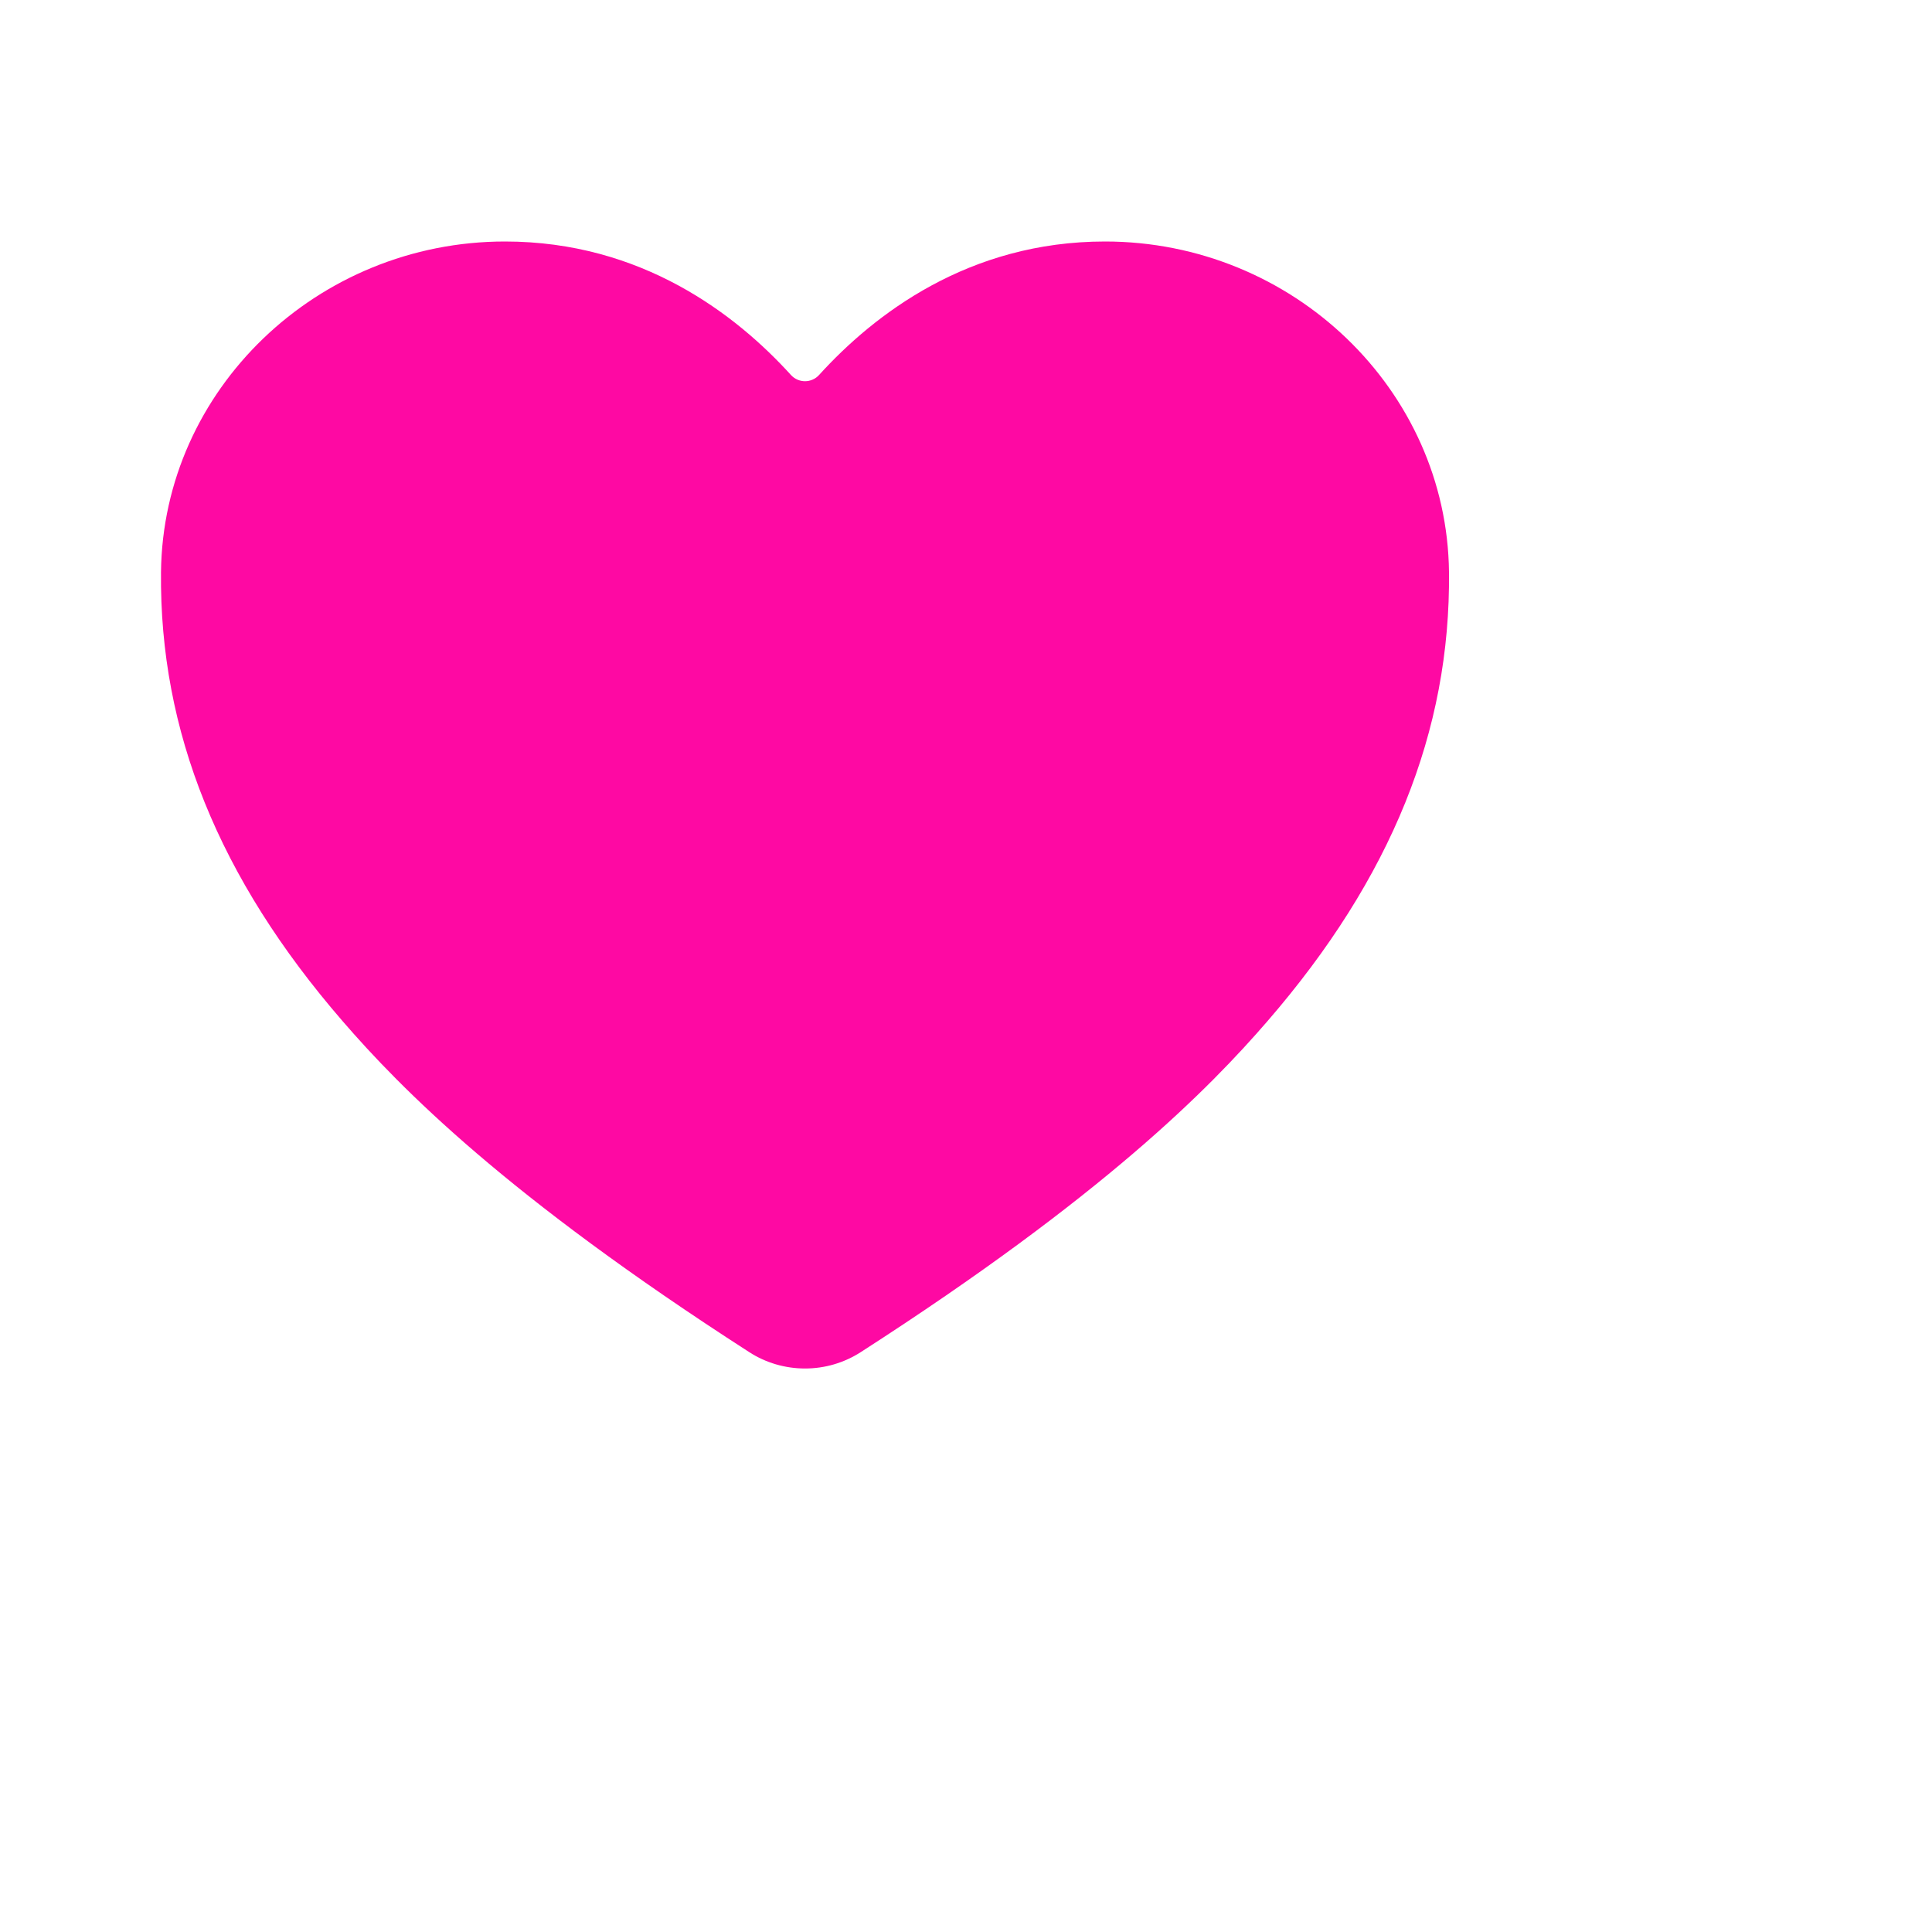
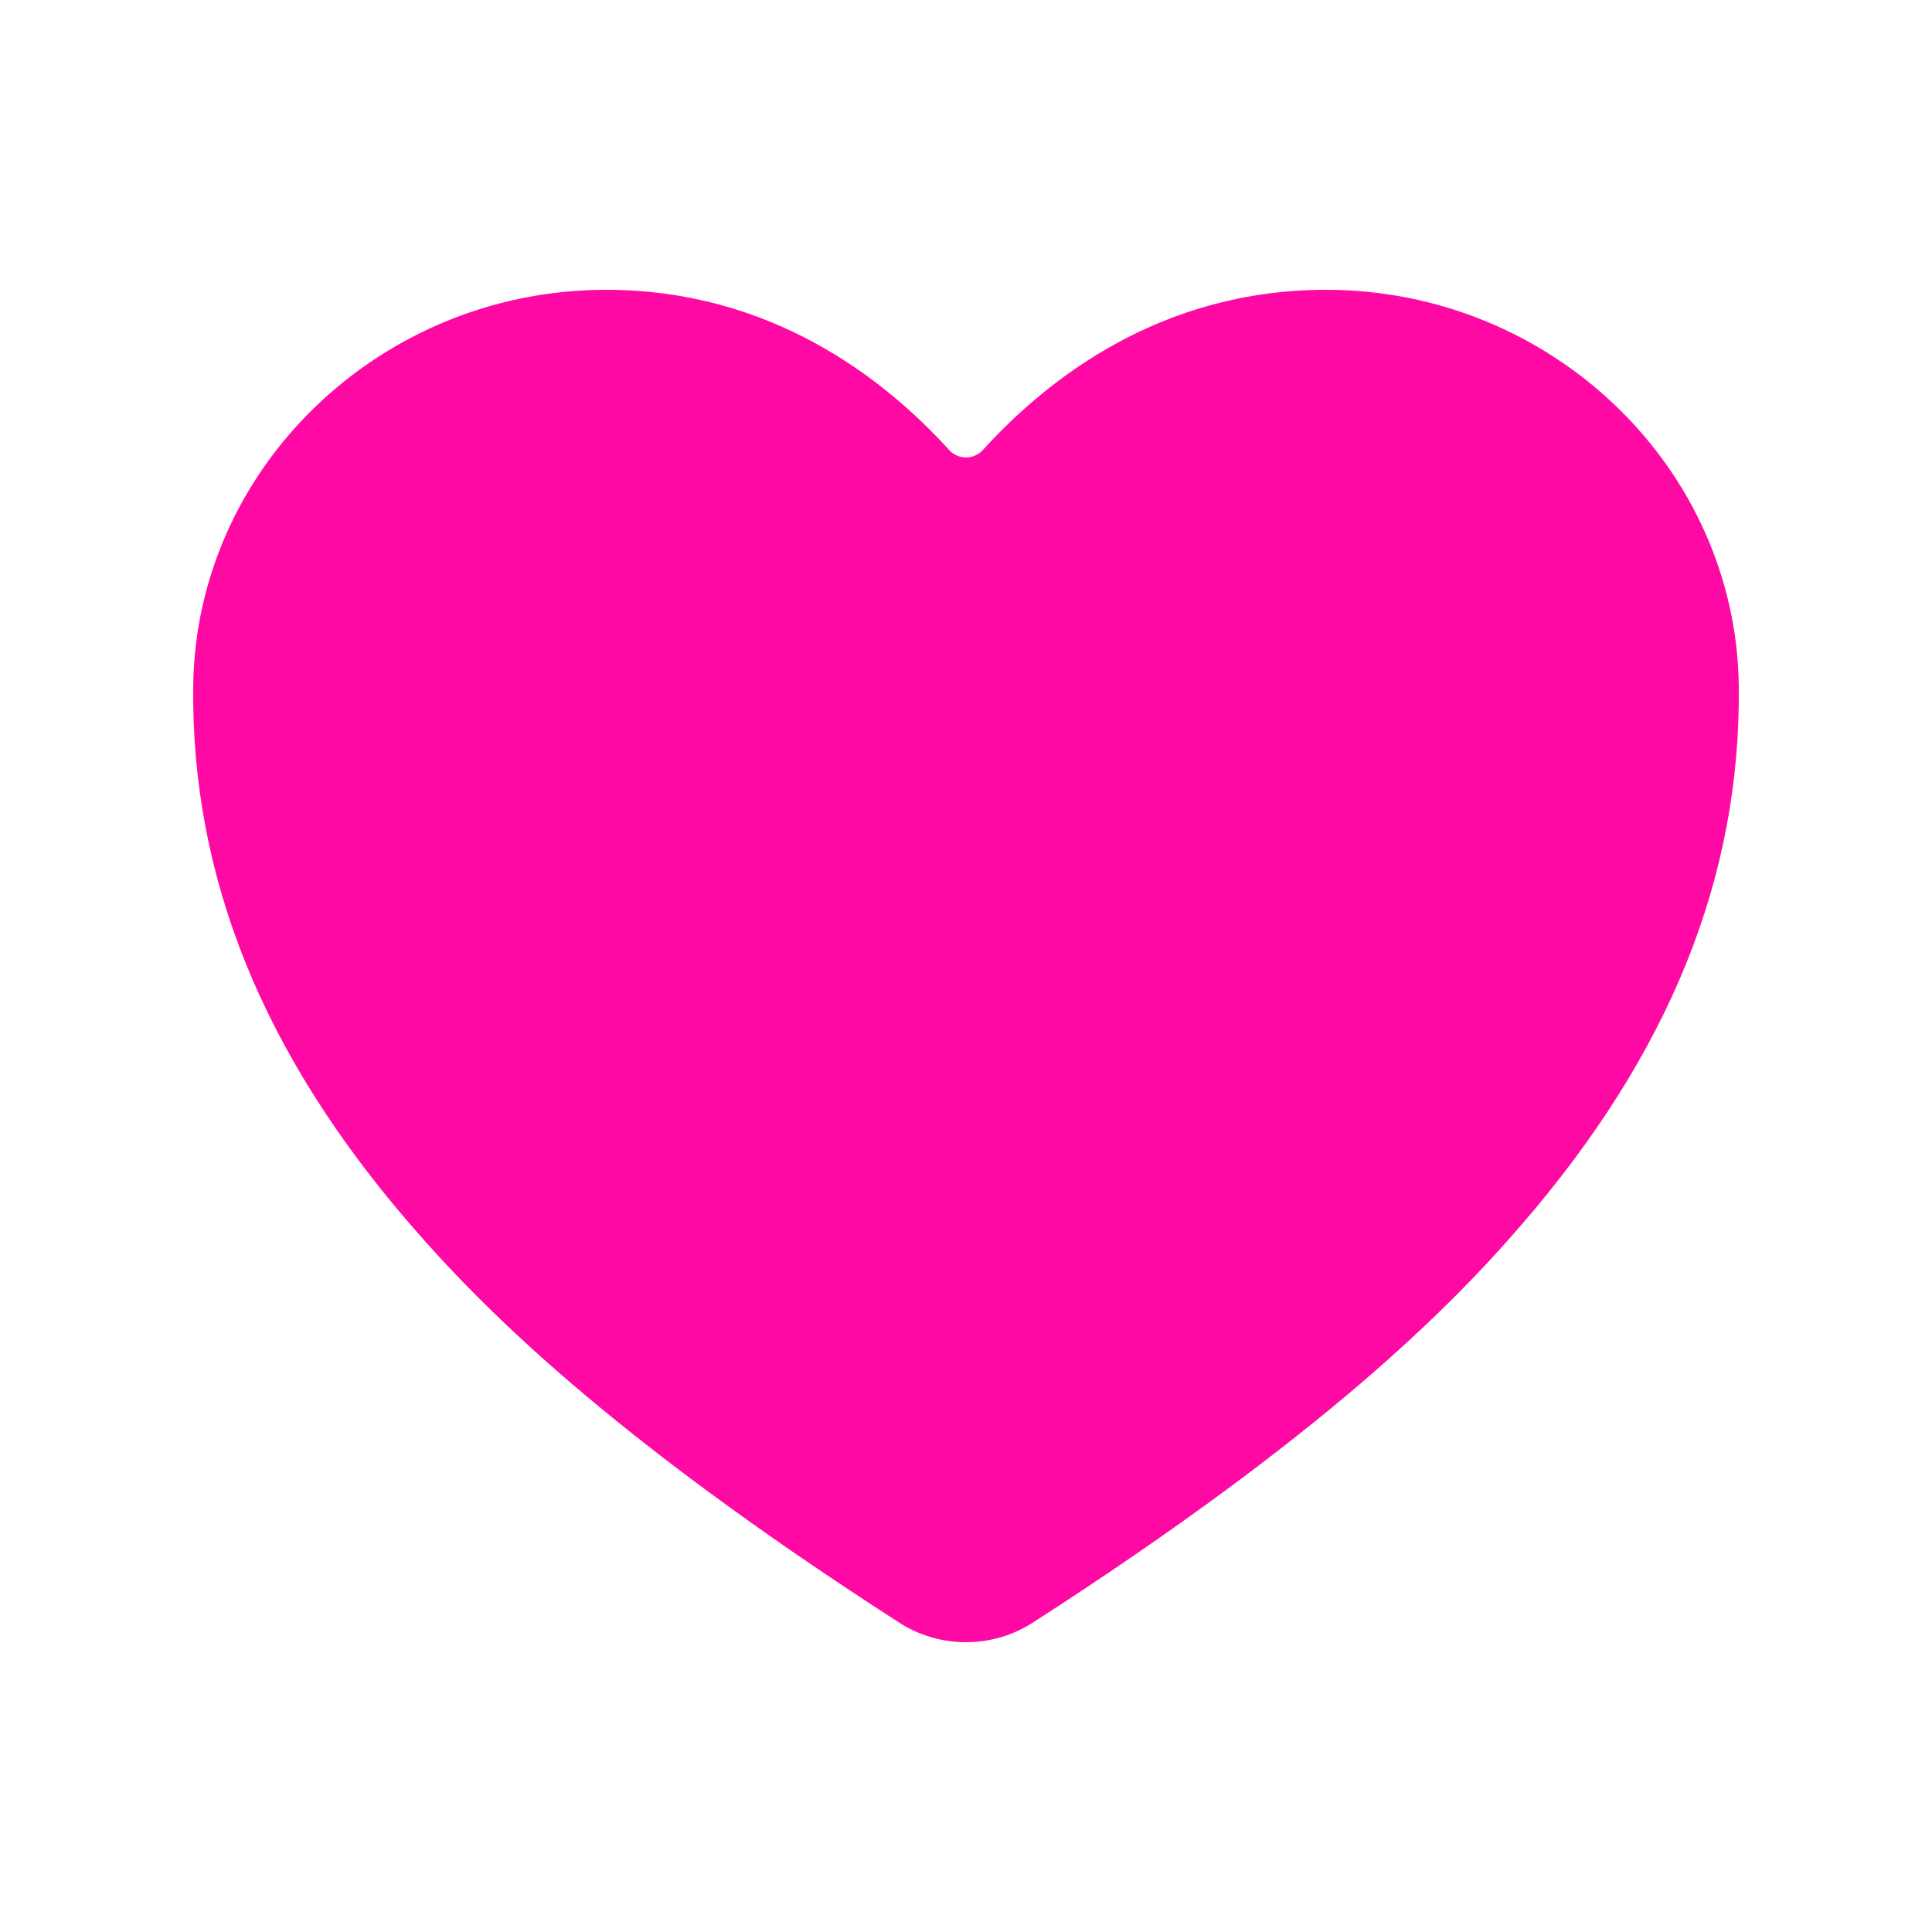
- <svg xmlns="http://www.w3.org/2000/svg" width="24" height="24" fill="none" style="-webkit-print-color-adjust: exact; padding-top: 1px;">
+ <svg xmlns="http://www.w3.org/2000/svg" width="20" viewBox="0 0 20 20" height="20" fill="none">
  <g style="fill: rgb(254, 9, 163);">
    <path d="M10 17c-.247 0-.488-.071-.692-.203-3.023-1.945-4.332-3.279-5.053-4.113C2.716 10.907 1.98 9.082 2 7.106 2.025 4.842 3.941 3 6.273 3c1.695 0 2.869.905 3.553 1.659a.236.236 0 0 0 .348 0C10.858 3.905 12.032 3 13.727 3 16.059 3 17.975 4.842 18 7.107c.02 1.976-.717 3.801-2.255 5.578-.721.834-2.03 2.167-5.053 4.112A1.275 1.275 0 0 1 10 17Z" class="ionicon" style="fill: rgb(254, 9, 163); fill-opacity: 1;" />
  </g>
</svg>
